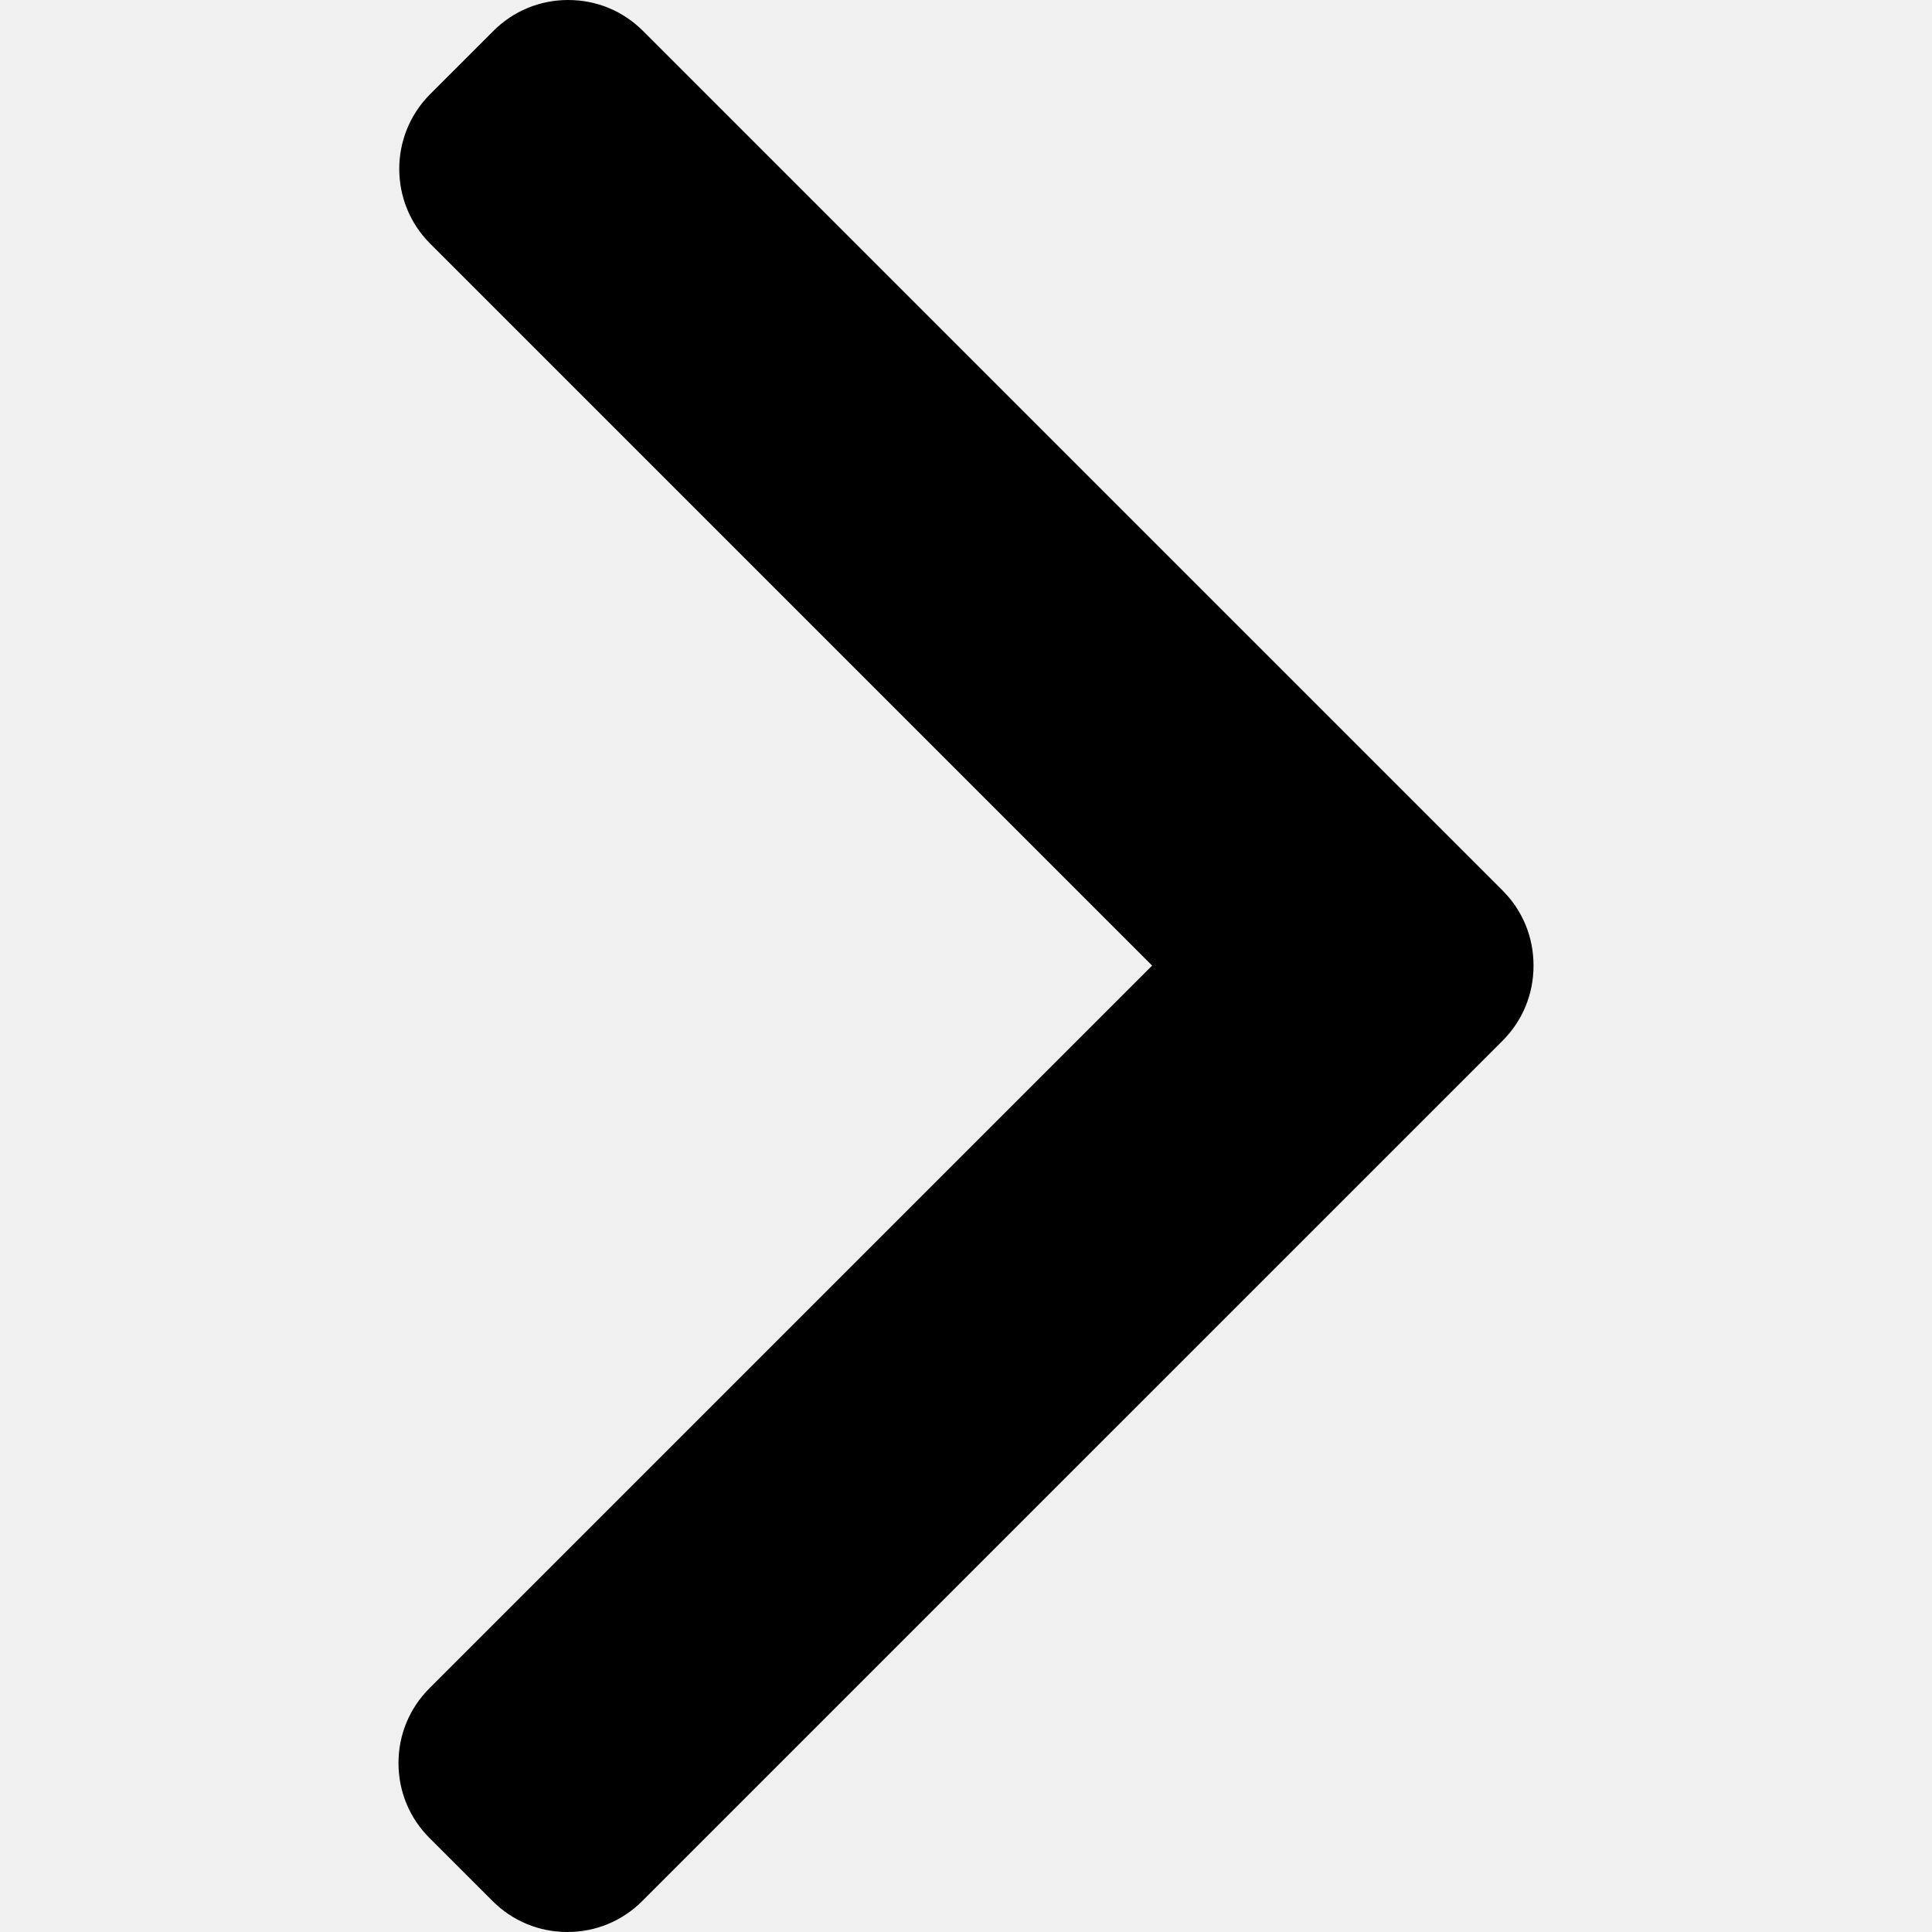
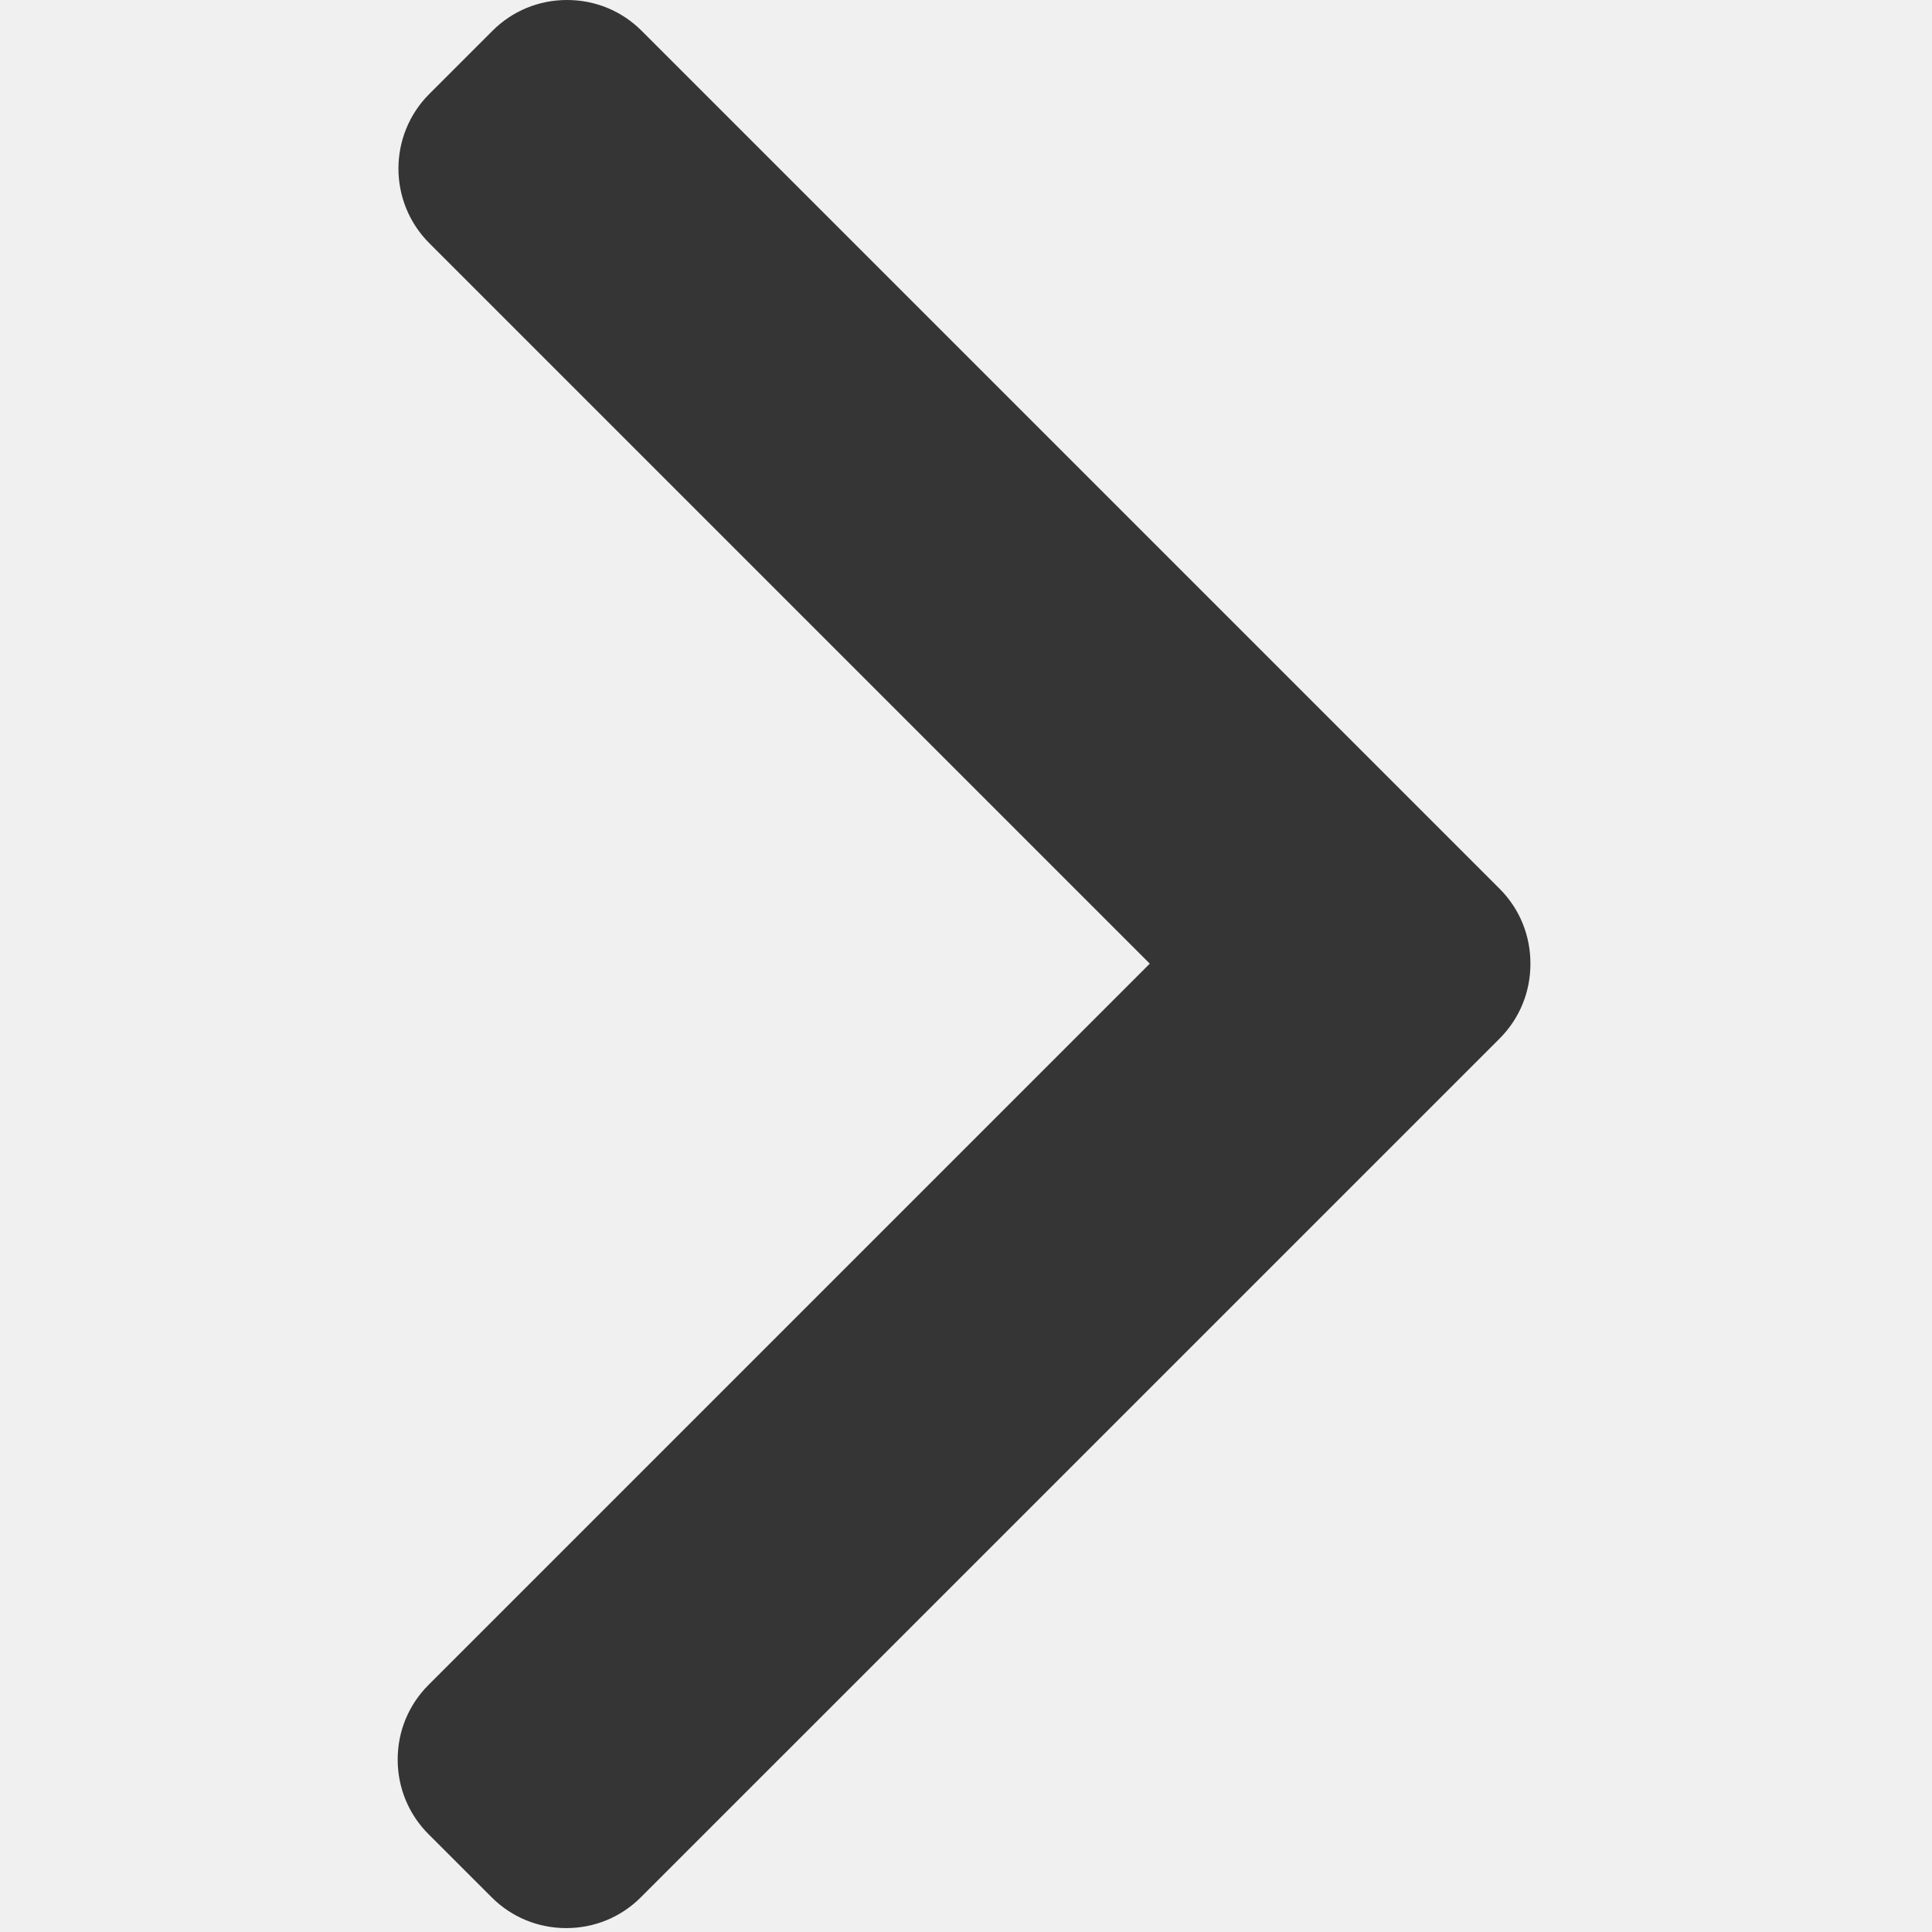
- <svg xmlns="http://www.w3.org/2000/svg" version="1.1" id="Layer_1" x="0px" y="0px" viewBox="0 0 492.004 492.004" style="enable-background:new 0 0 492.004 492.004;" xml:space="preserve">
-   <g>
-     <g>
-       <path d="M382.678,226.804L163.73,7.86C158.666,2.792,151.906,0,144.698,0s-13.968,2.792-19.032,7.86l-16.124,16.12    c-10.492,10.504-10.492,27.576,0,38.064L293.398,245.9l-184.06,184.06c-5.064,5.068-7.86,11.824-7.86,19.028    c0,7.212,2.796,13.968,7.86,19.04l16.124,16.116c5.068,5.068,11.824,7.86,19.032,7.86s13.968-2.792,19.032-7.86L382.678,265    c5.076-5.084,7.864-11.872,7.848-19.088C390.542,238.668,387.754,231.884,382.678,226.804z" />
-     </g>
+ <svg xmlns="http://www.w3.org/2000/svg" width="493" height="493" viewBox="0 0 493 493" fill="none">
+   <g clip-path="url(#clip0)">
+     <path d="M382.678 226.804L163.73 7.86C158.666 2.792 151.906 0 144.698 0C137.49 0 130.73 2.792 125.666 7.86L109.542 23.98C99.05 34.484 99.05 51.556 109.542 62.044L293.398 245.9L109.338 429.96C104.274 435.028 101.478 441.784 101.478 448.988C101.478 456.2 104.274 462.956 109.338 468.028L125.462 484.144C130.53 489.212 137.286 492.004 144.494 492.004C151.702 492.004 158.462 489.212 163.526 484.144L382.678 265C387.754 259.916 390.542 253.128 390.526 245.912C390.542 238.668 387.754 231.884 382.678 226.804Z" fill="#353535" />
  </g>
-   <g>
- </g>
-   <g>
- </g>
-   <g>
- </g>
-   <g>
- </g>
-   <g>
- </g>
-   <g>
- </g>
-   <g>
- </g>
-   <g>
- </g>
-   <g>
- </g>
-   <g>
- </g>
-   <g>
- </g>
-   <g>
- </g>
-   <g>
- </g>
-   <g>
- </g>
-   <g>
- </g>
+   <defs>
+     <clipPath id="clip0">
+       <rect width="492.004" height="492.004" fill="white" />
+     </clipPath>
+   </defs>
</svg>
